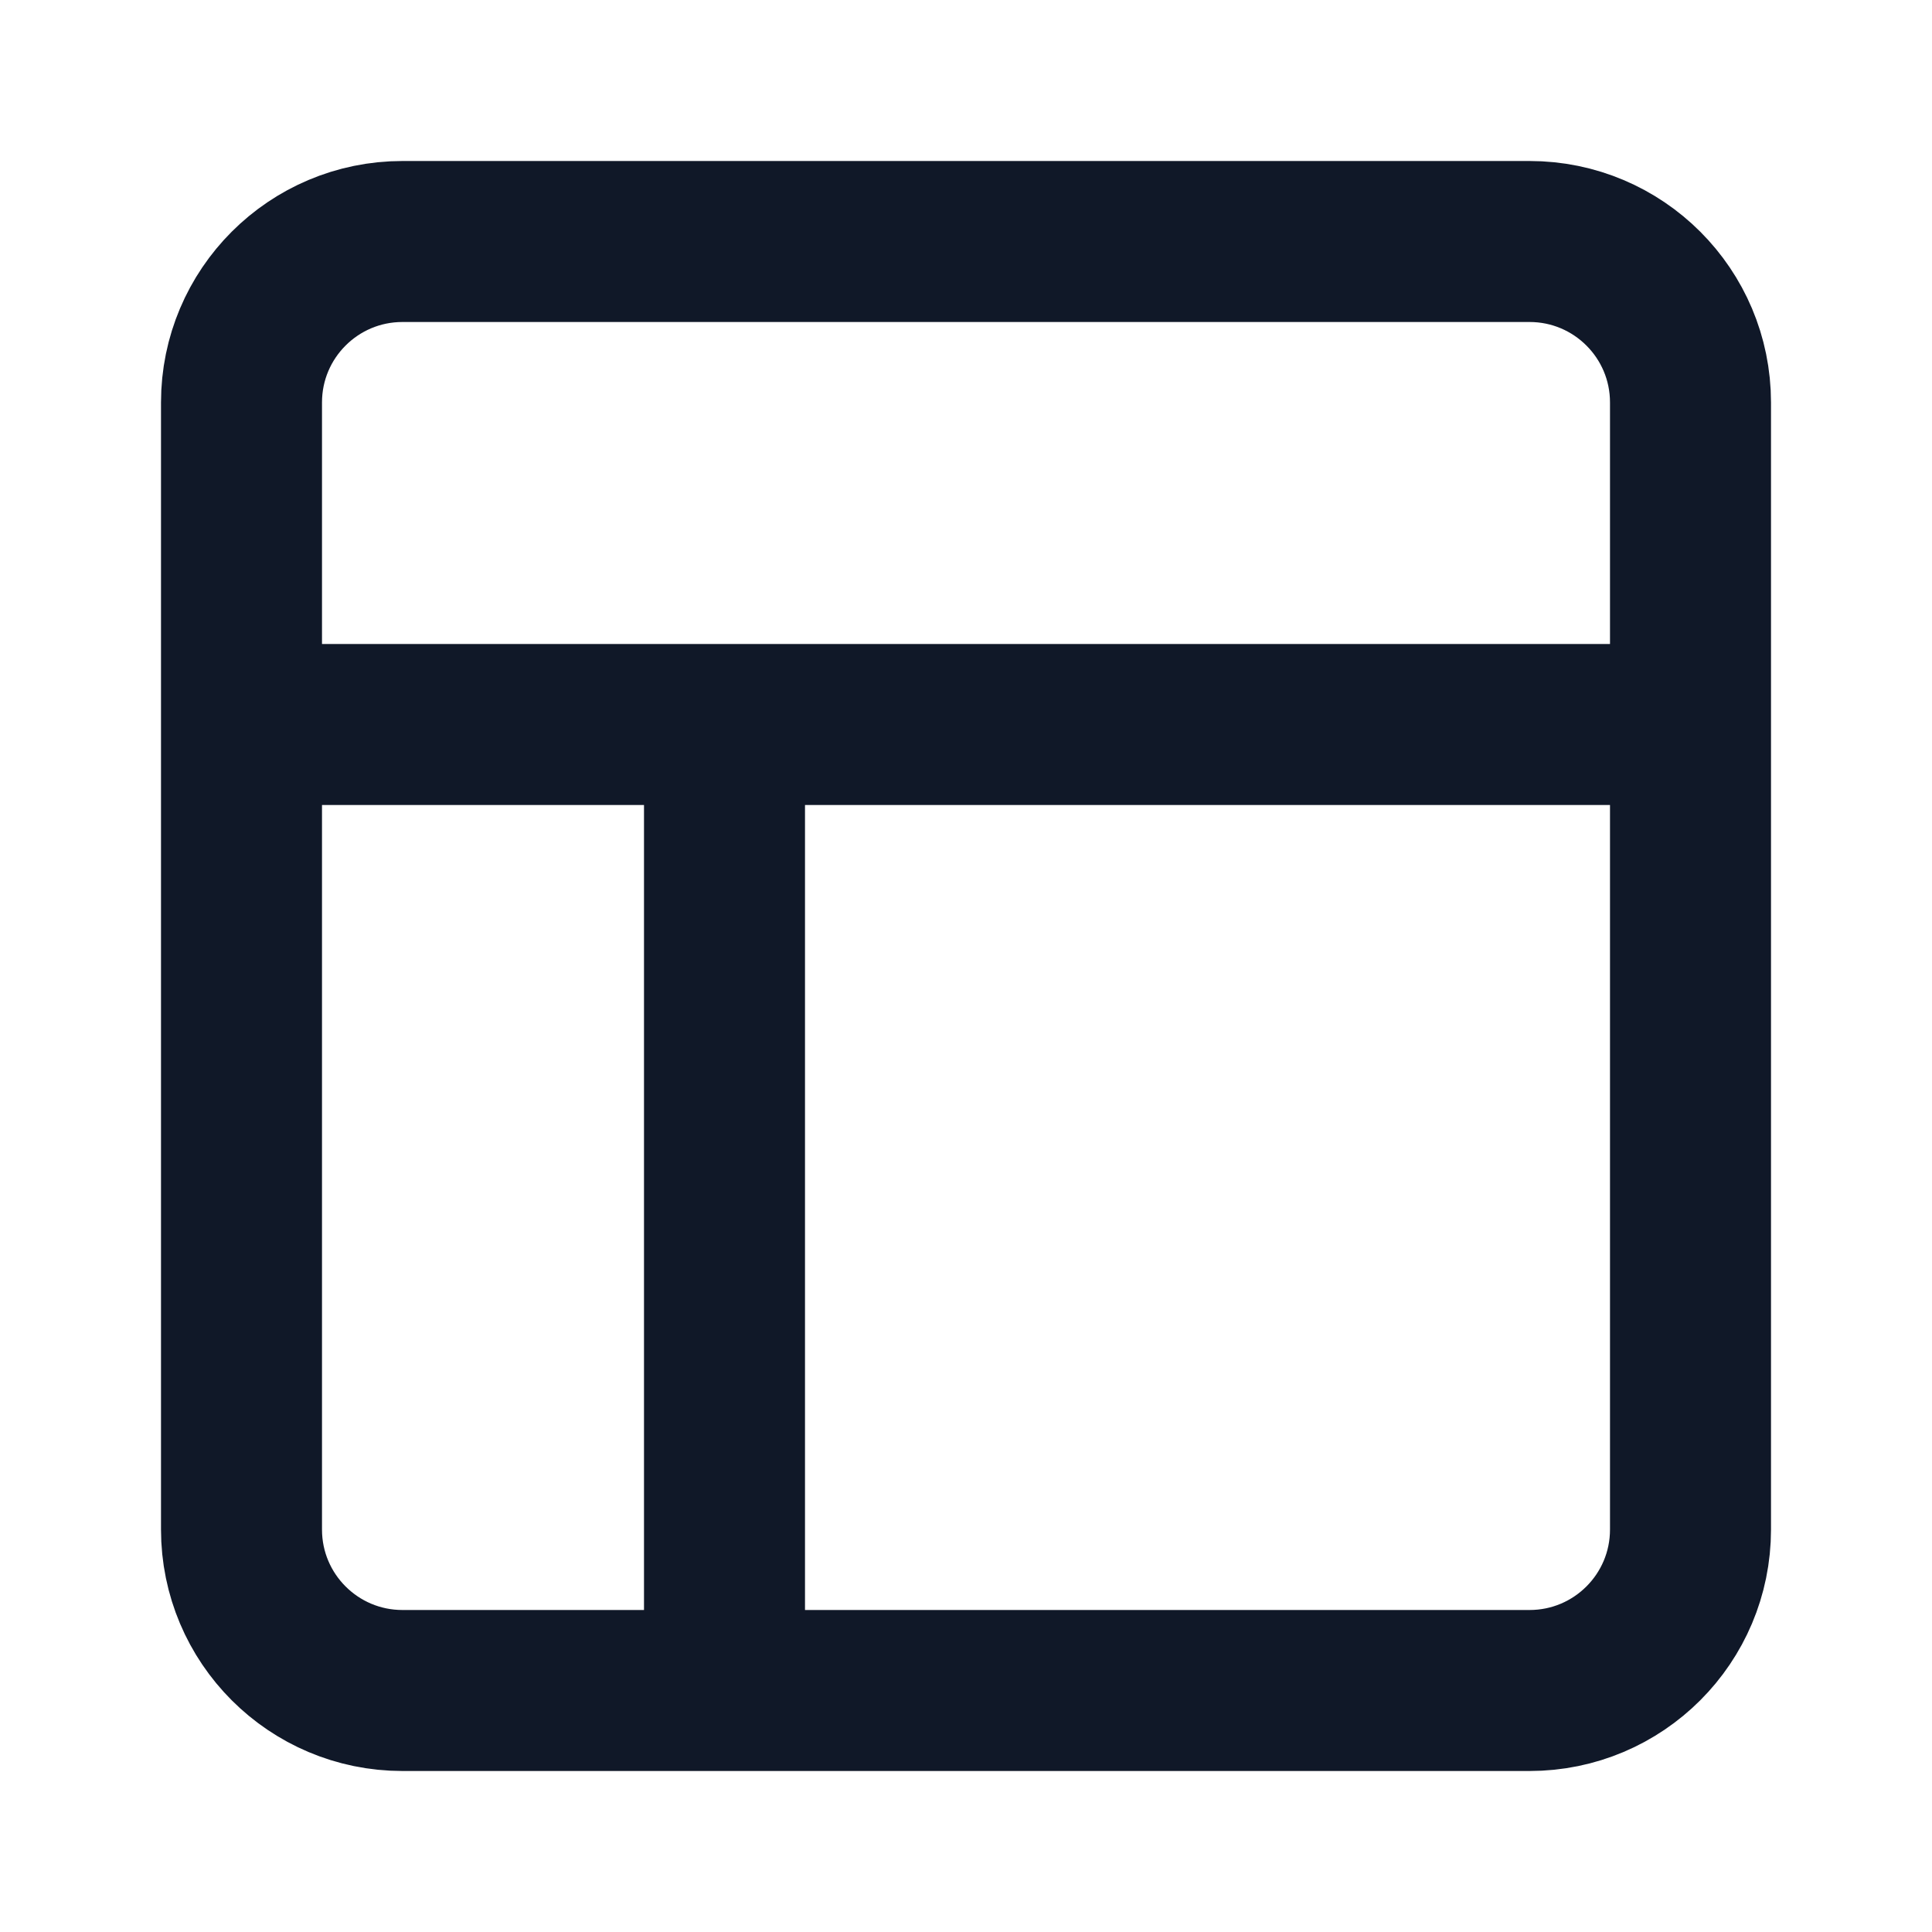
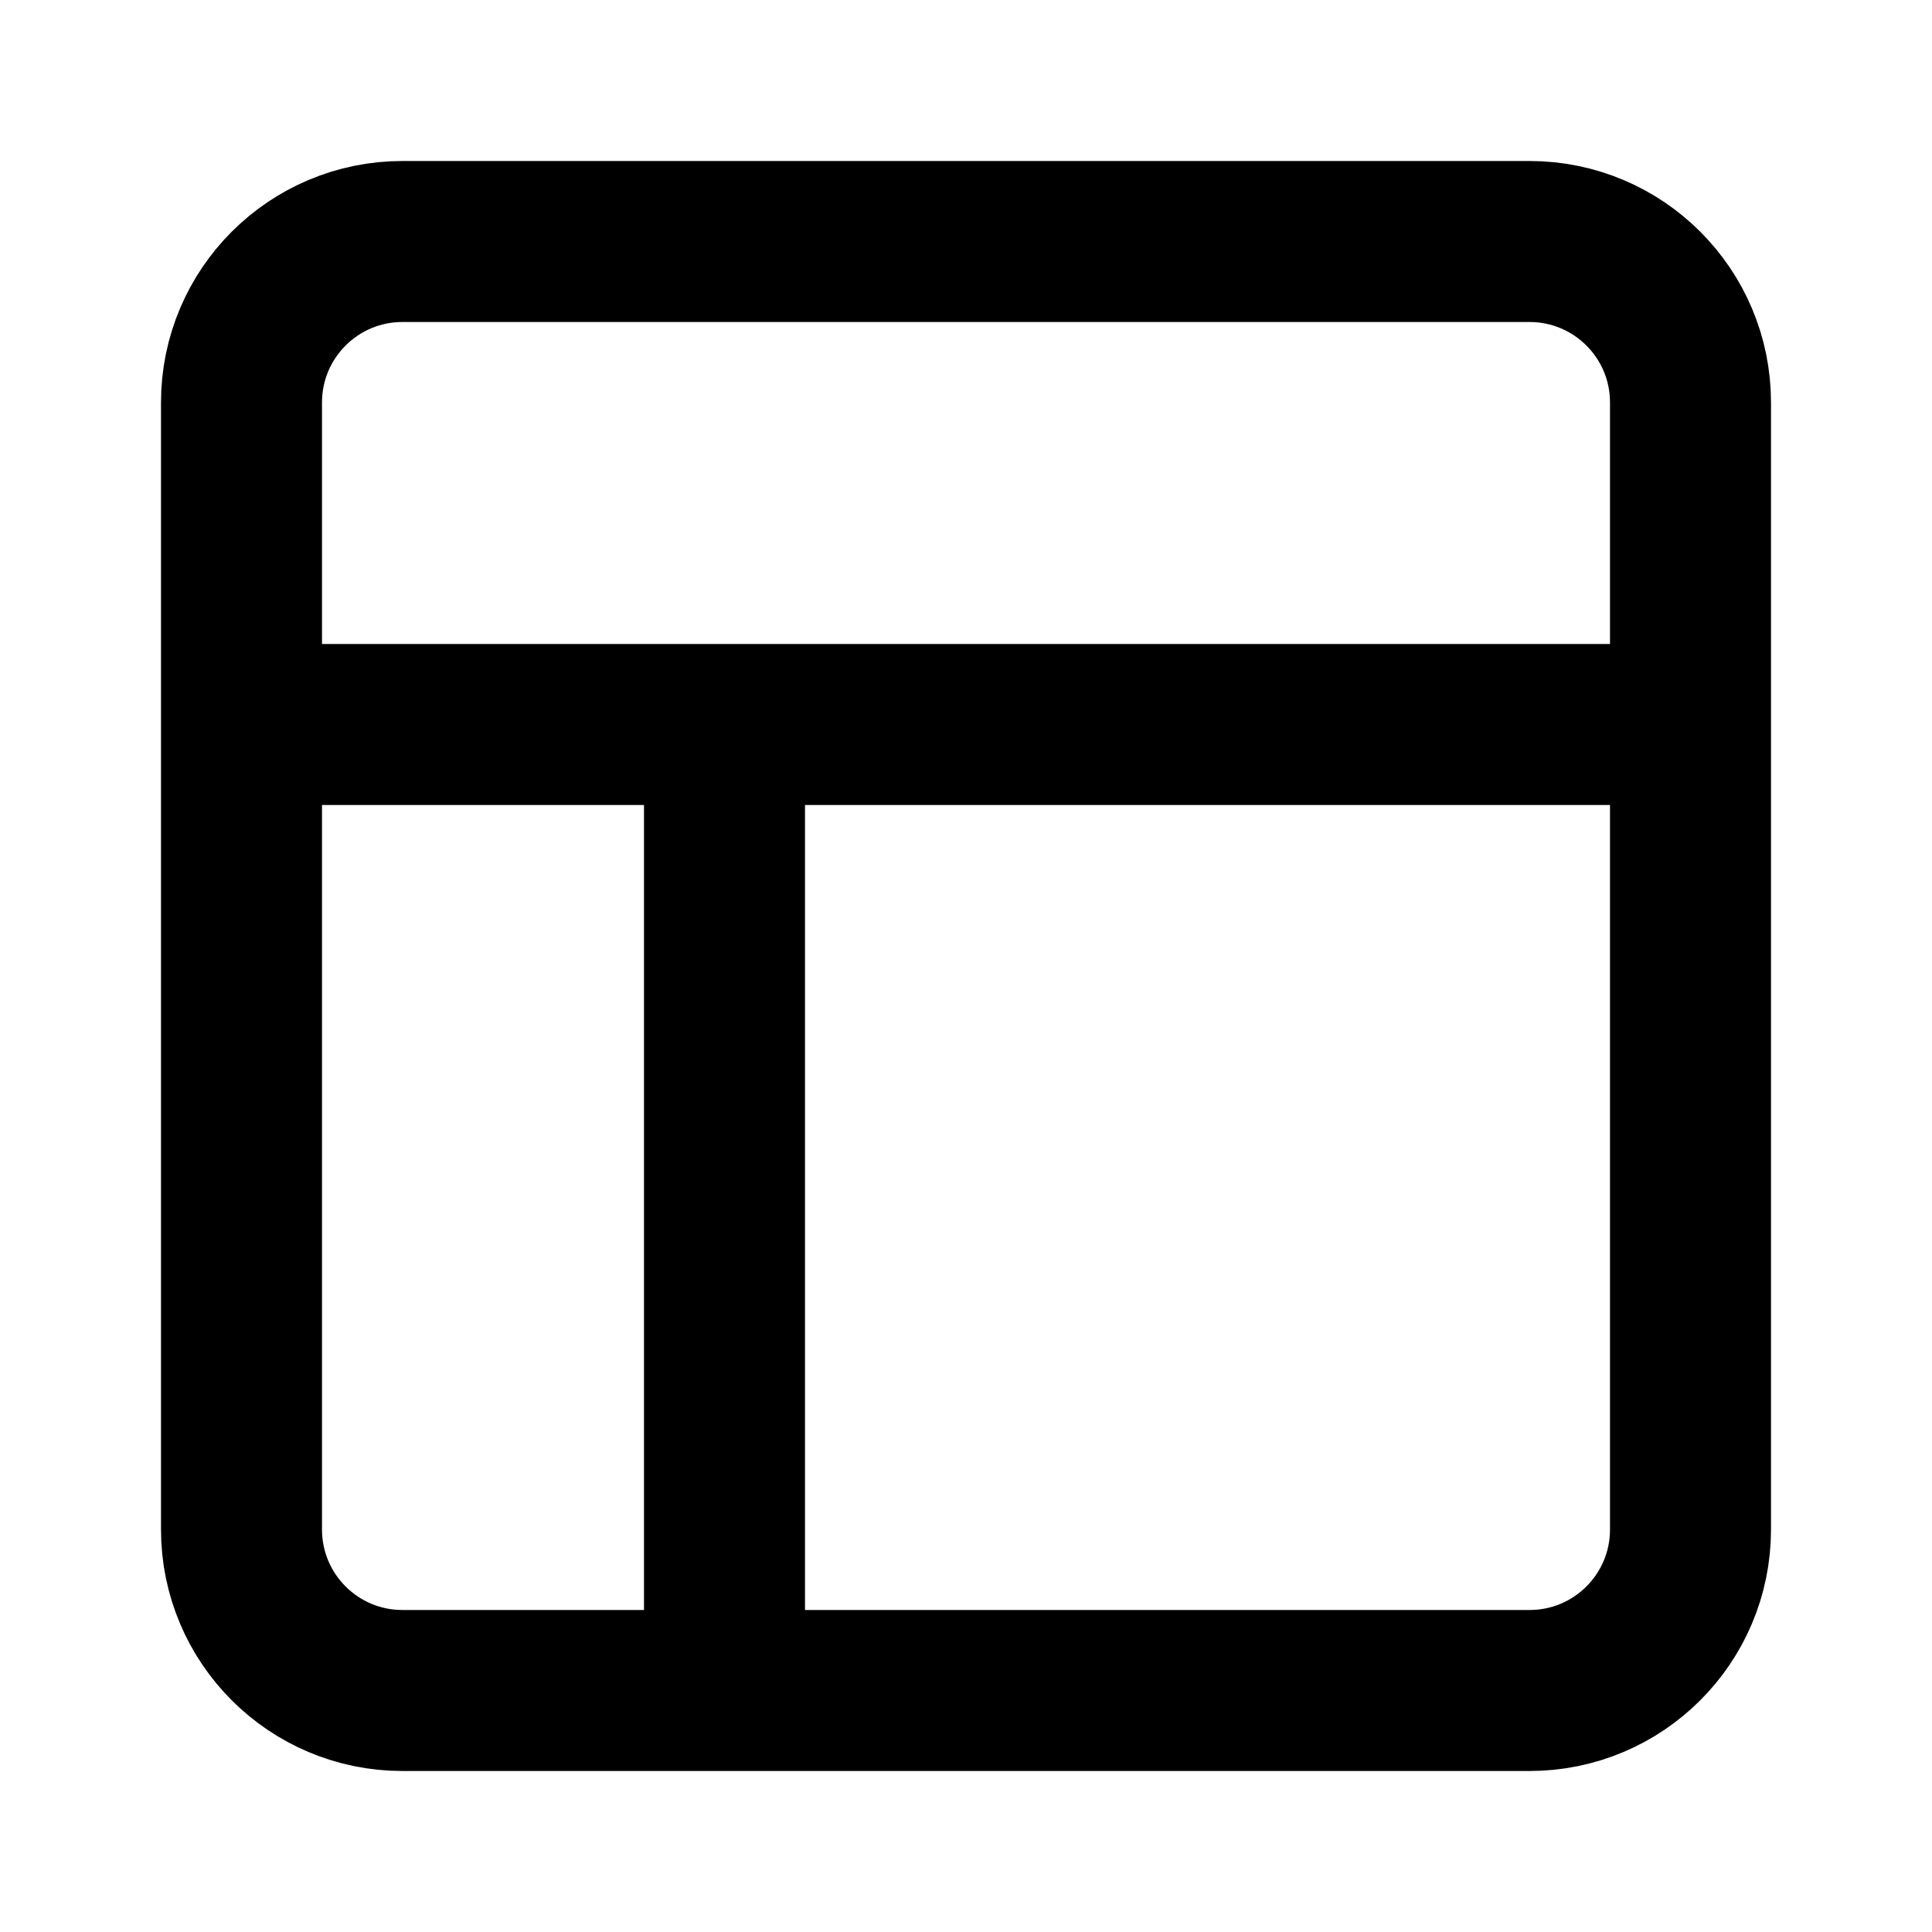
<svg xmlns="http://www.w3.org/2000/svg" width="24" height="24" viewBox="0 0 24 24" fill="none">
-   <path d="M3 9H21M9 21V9M5 3H19C20.105 3 21 3.895 21 5V19C21 20.105 20.105 21 19 21H5C3.895 21 3 20.105 3 19V5C3 3.895 3.895 3 5 3Z" stroke="#101828" stroke-width="2" stroke-linecap="round" stroke-linejoin="round" />
+   <path d="M3 9H21M9 21V9M5 3H19C20.105 3 21 3.895 21 5V19C21 20.105 20.105 21 19 21H5C3.895 21 3 20.105 3 19V5C3 3.895 3.895 3 5 3Z" stroke="currentColor" stroke-width="2" stroke-linecap="round" stroke-linejoin="round" />
</svg>
